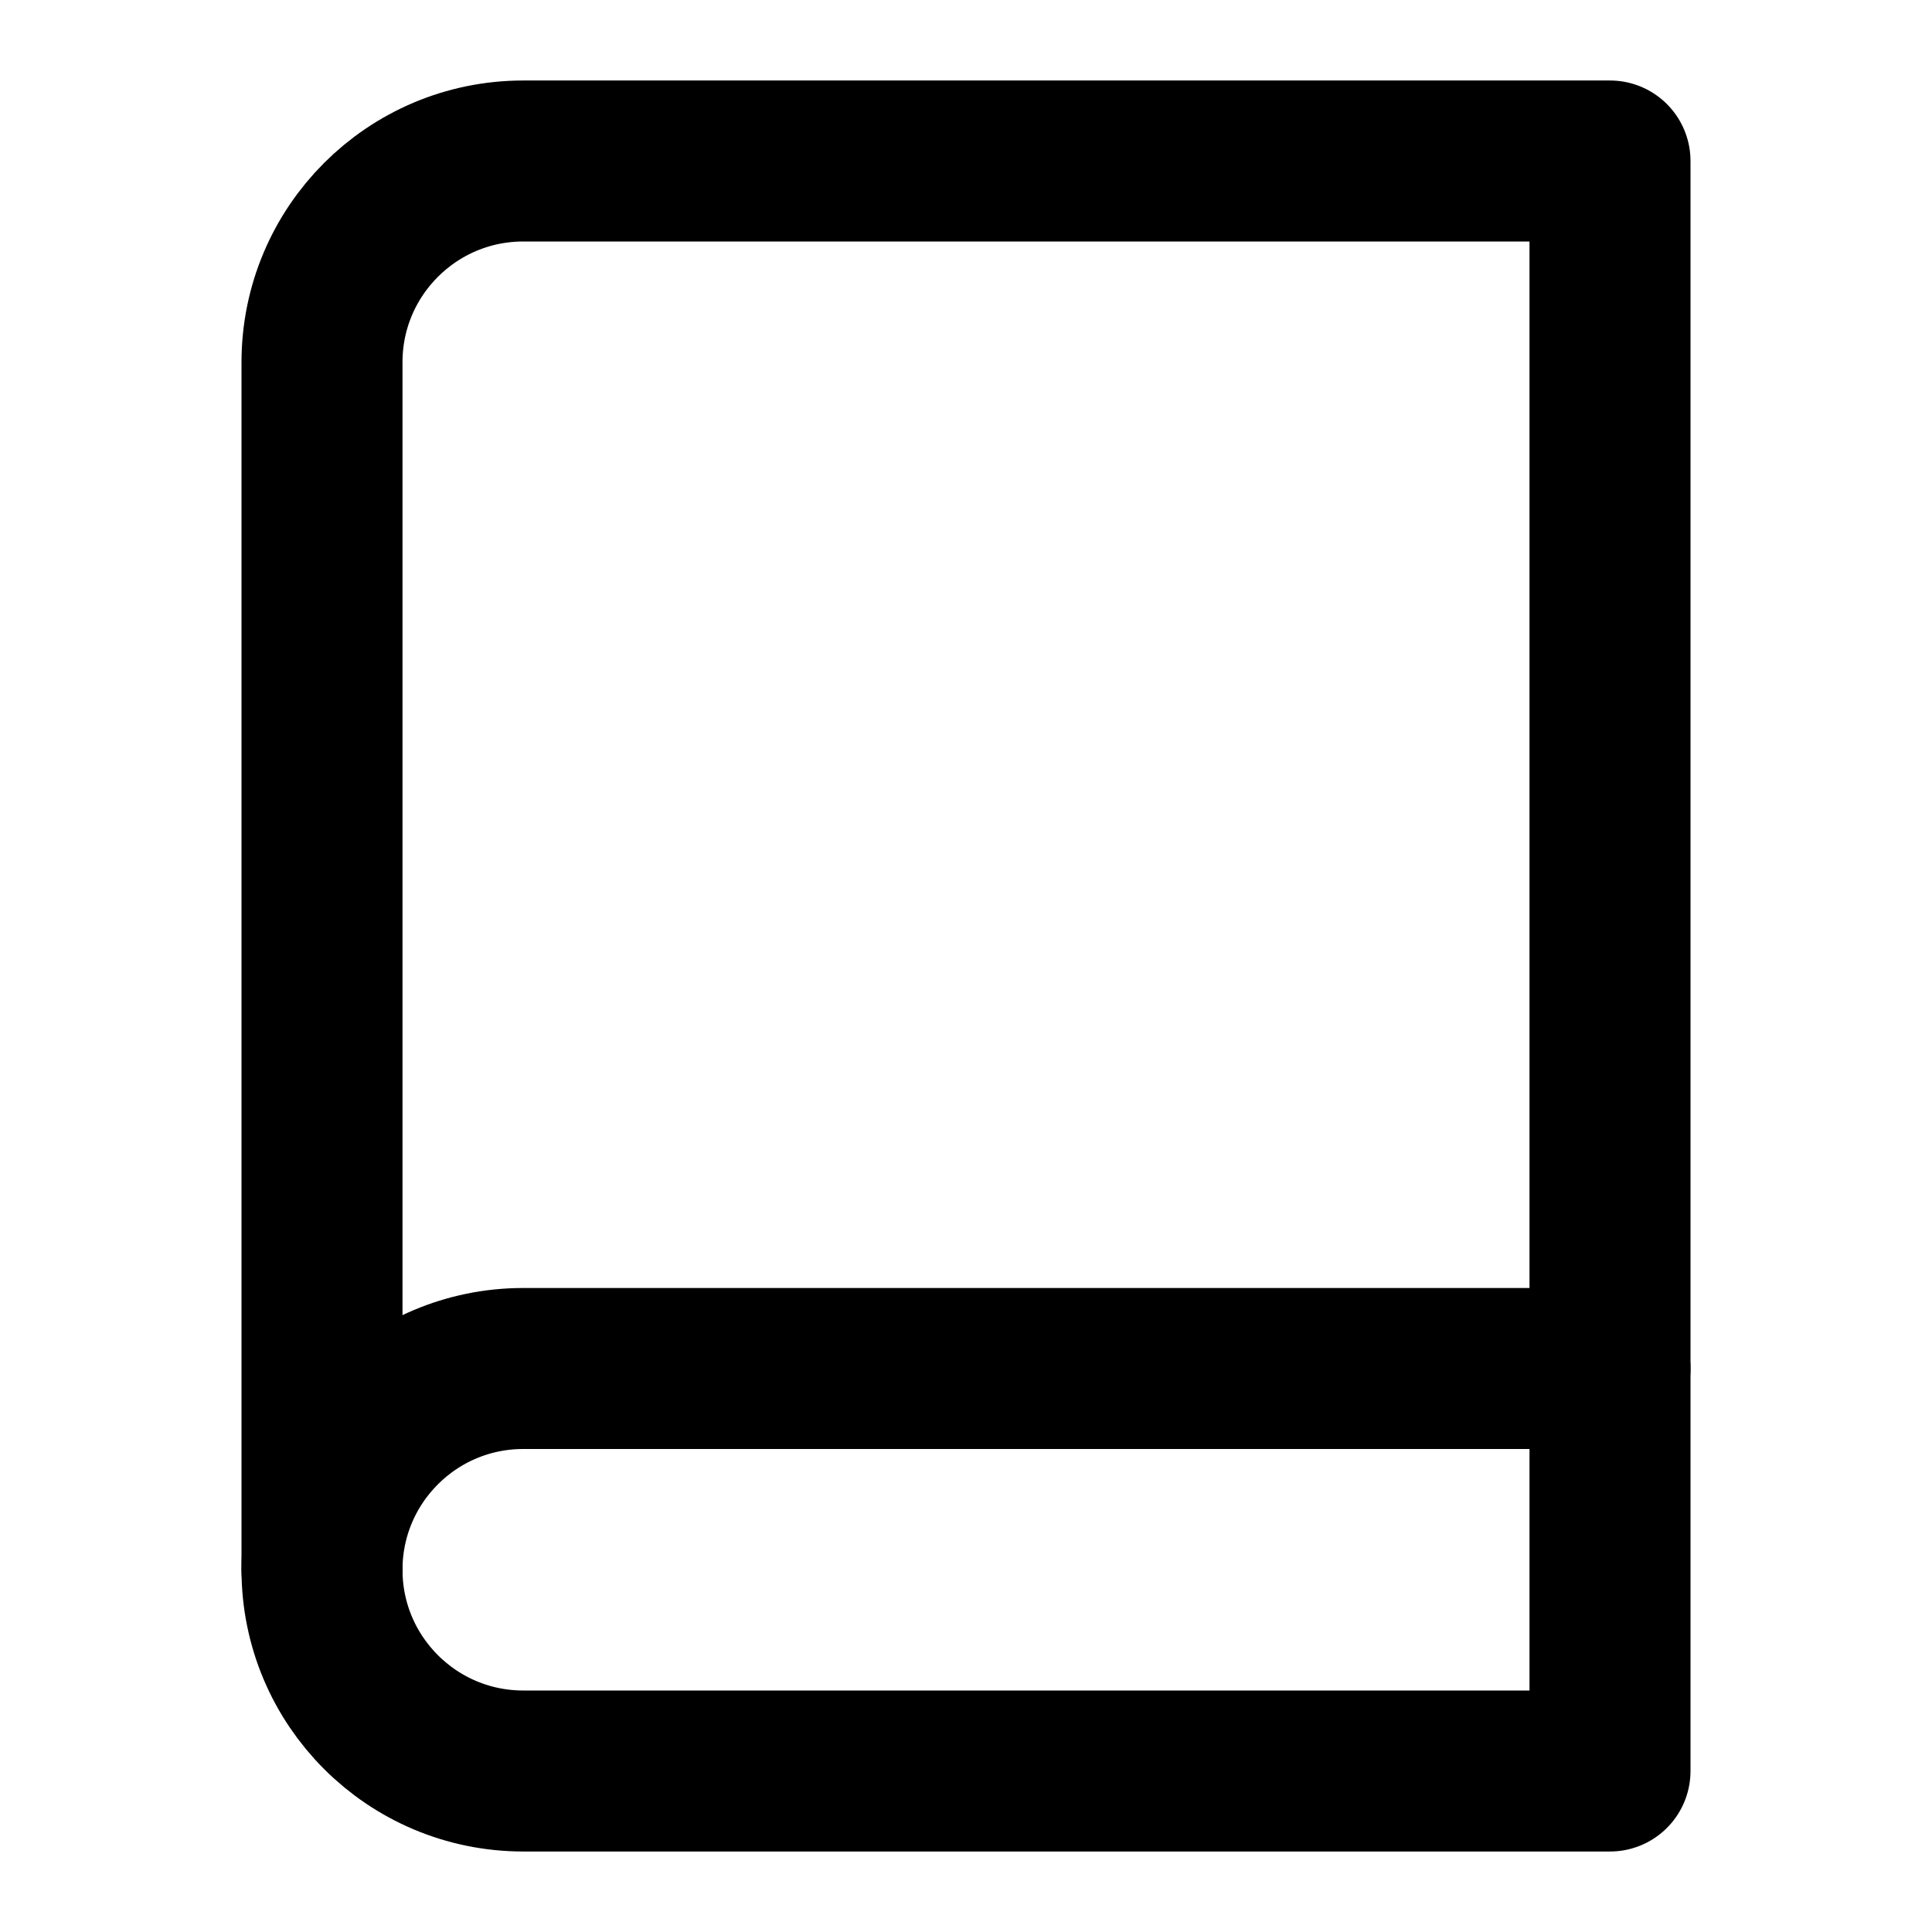
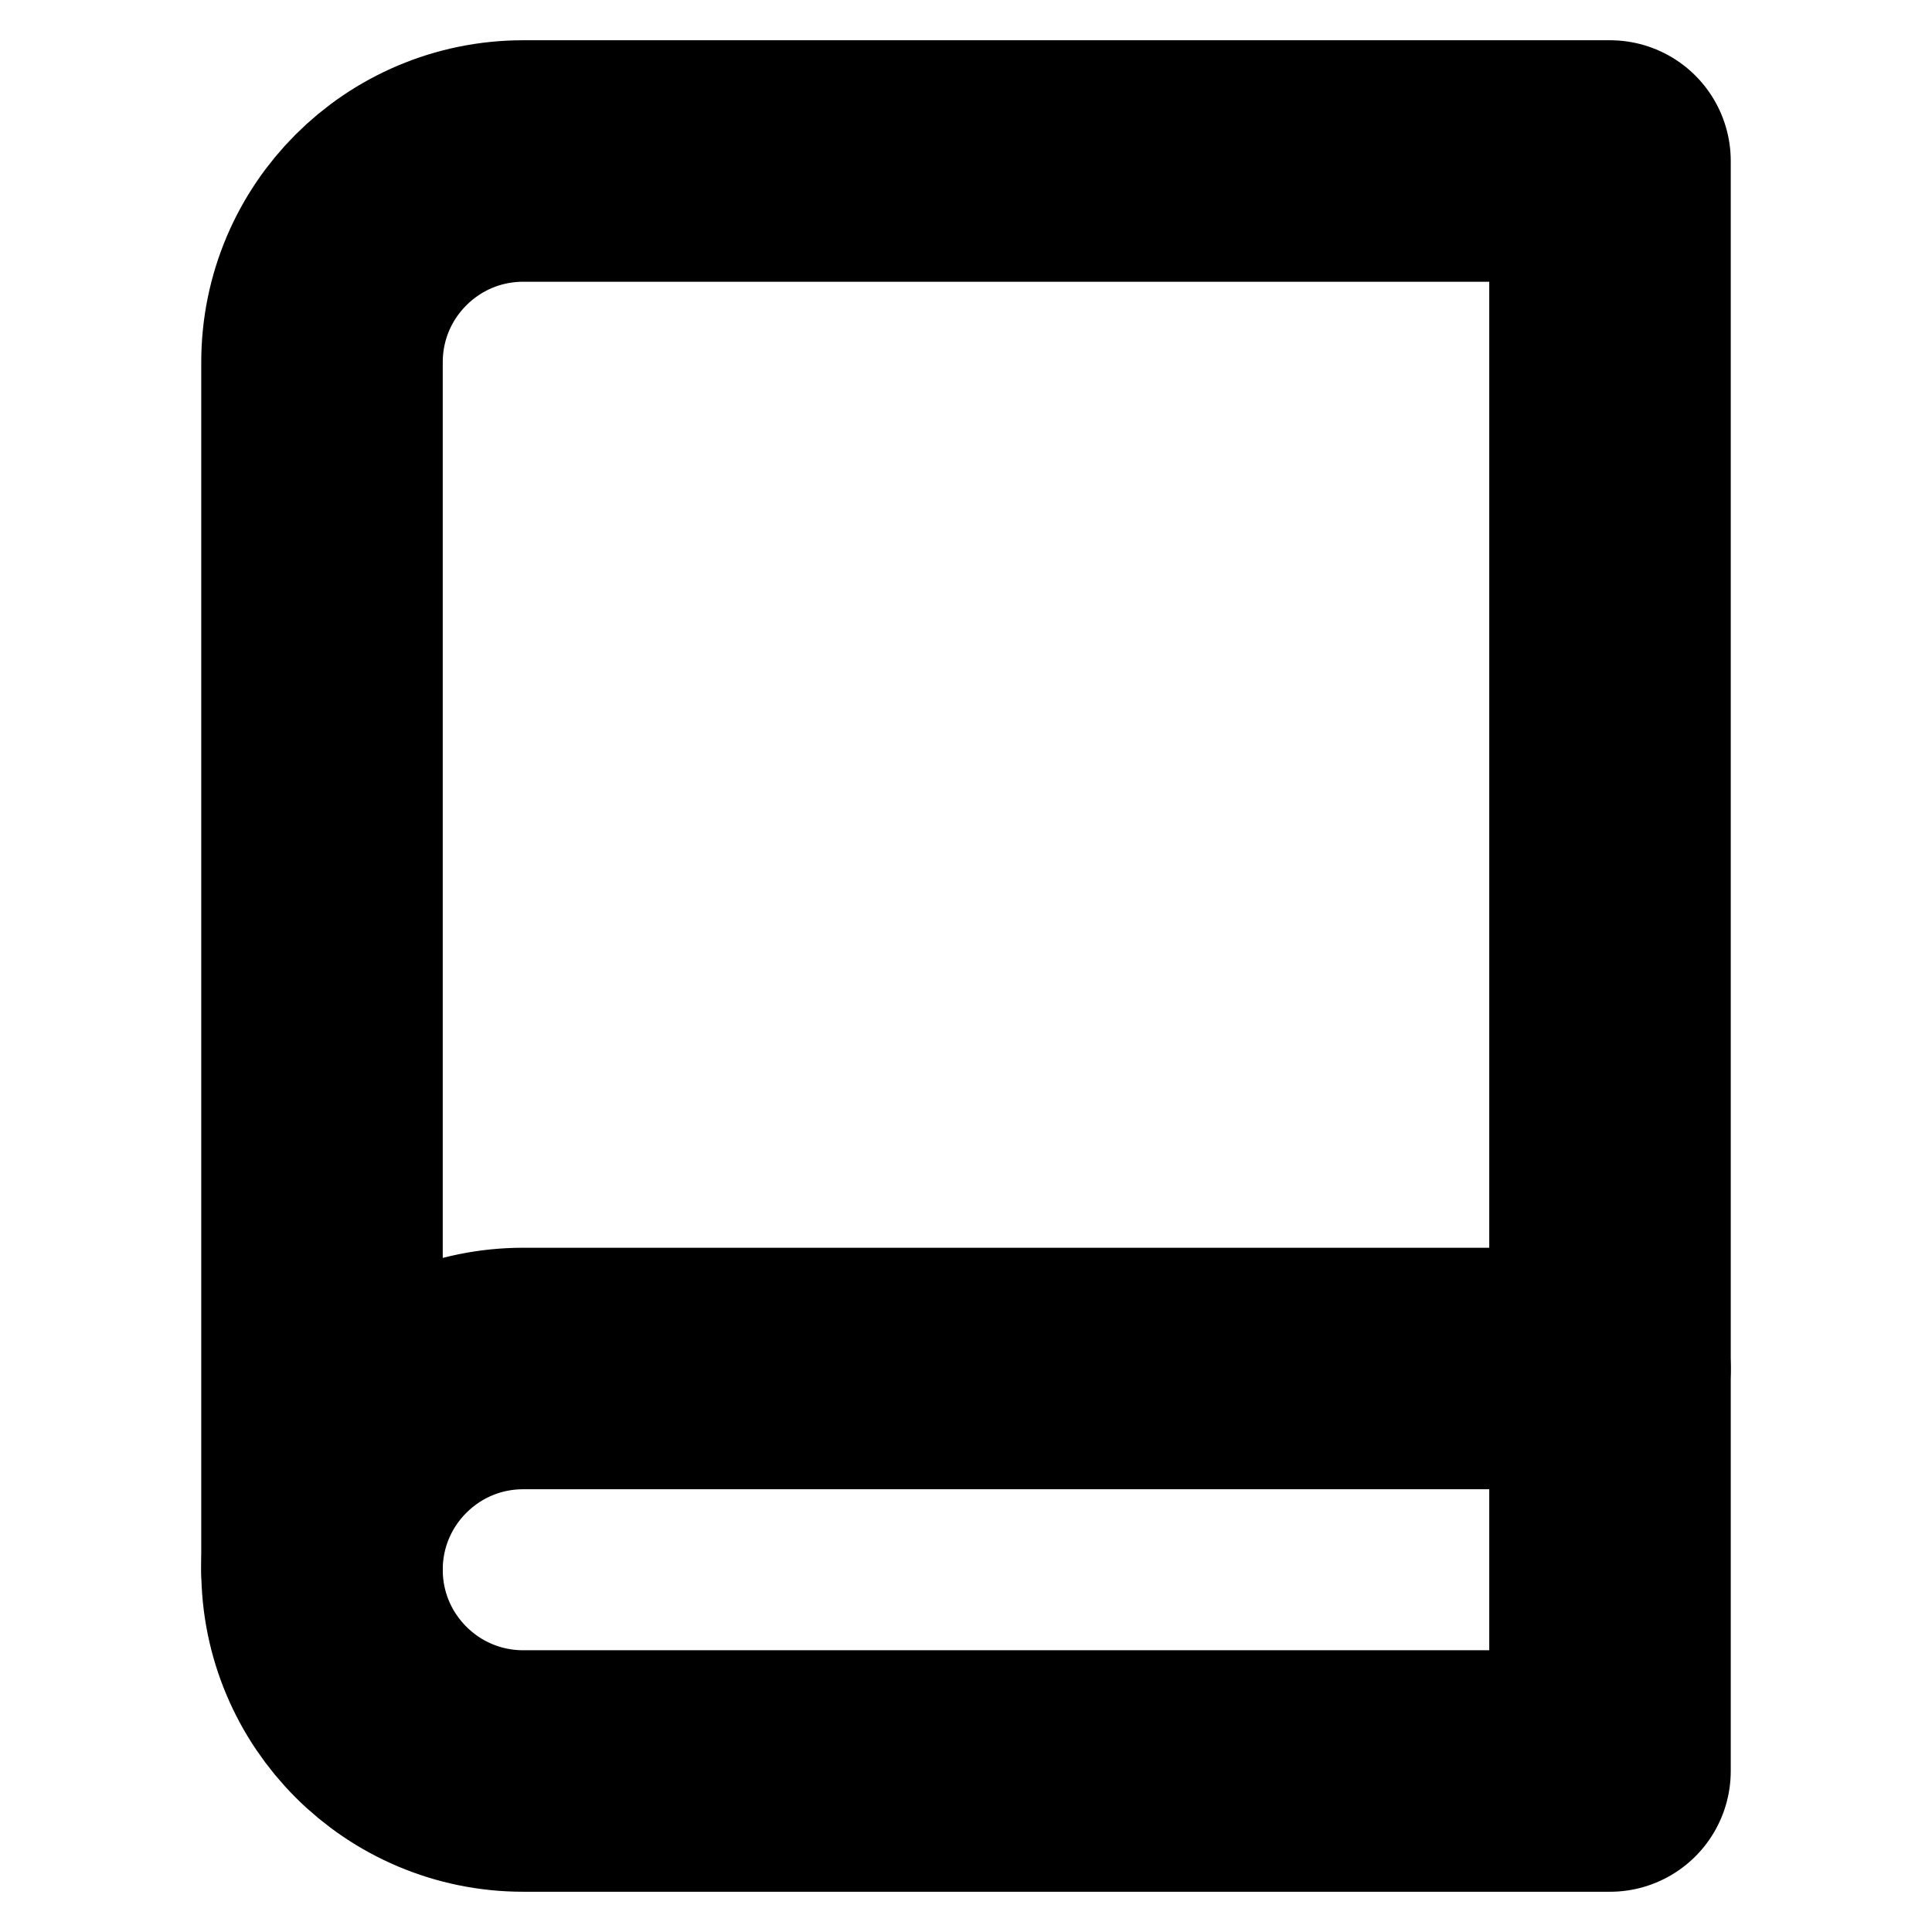
- <svg xmlns="http://www.w3.org/2000/svg" width="24" height="24" viewBox="0 0 24 24" fill="none" stroke="black" stroke-width="2" stroke-linecap="round" stroke-linejoin="round" class="feather feather-book">
+ <svg xmlns="http://www.w3.org/2000/svg" width="24" height="24" viewBox="0 0 24 24" fill="none" stroke="black" stroke-width="3" stroke-linecap="round" stroke-linejoin="round" class="feather feather-book">
  <path d="M4 19.5A2.5 2.5 0 0 1 6.5 17H20" />
  <path d="M6.5 2H20v20H6.5A2.5 2.5 0 0 1 4 19.5v-15A2.5 2.5 0 0 1 6.5 2z" />
</svg>
